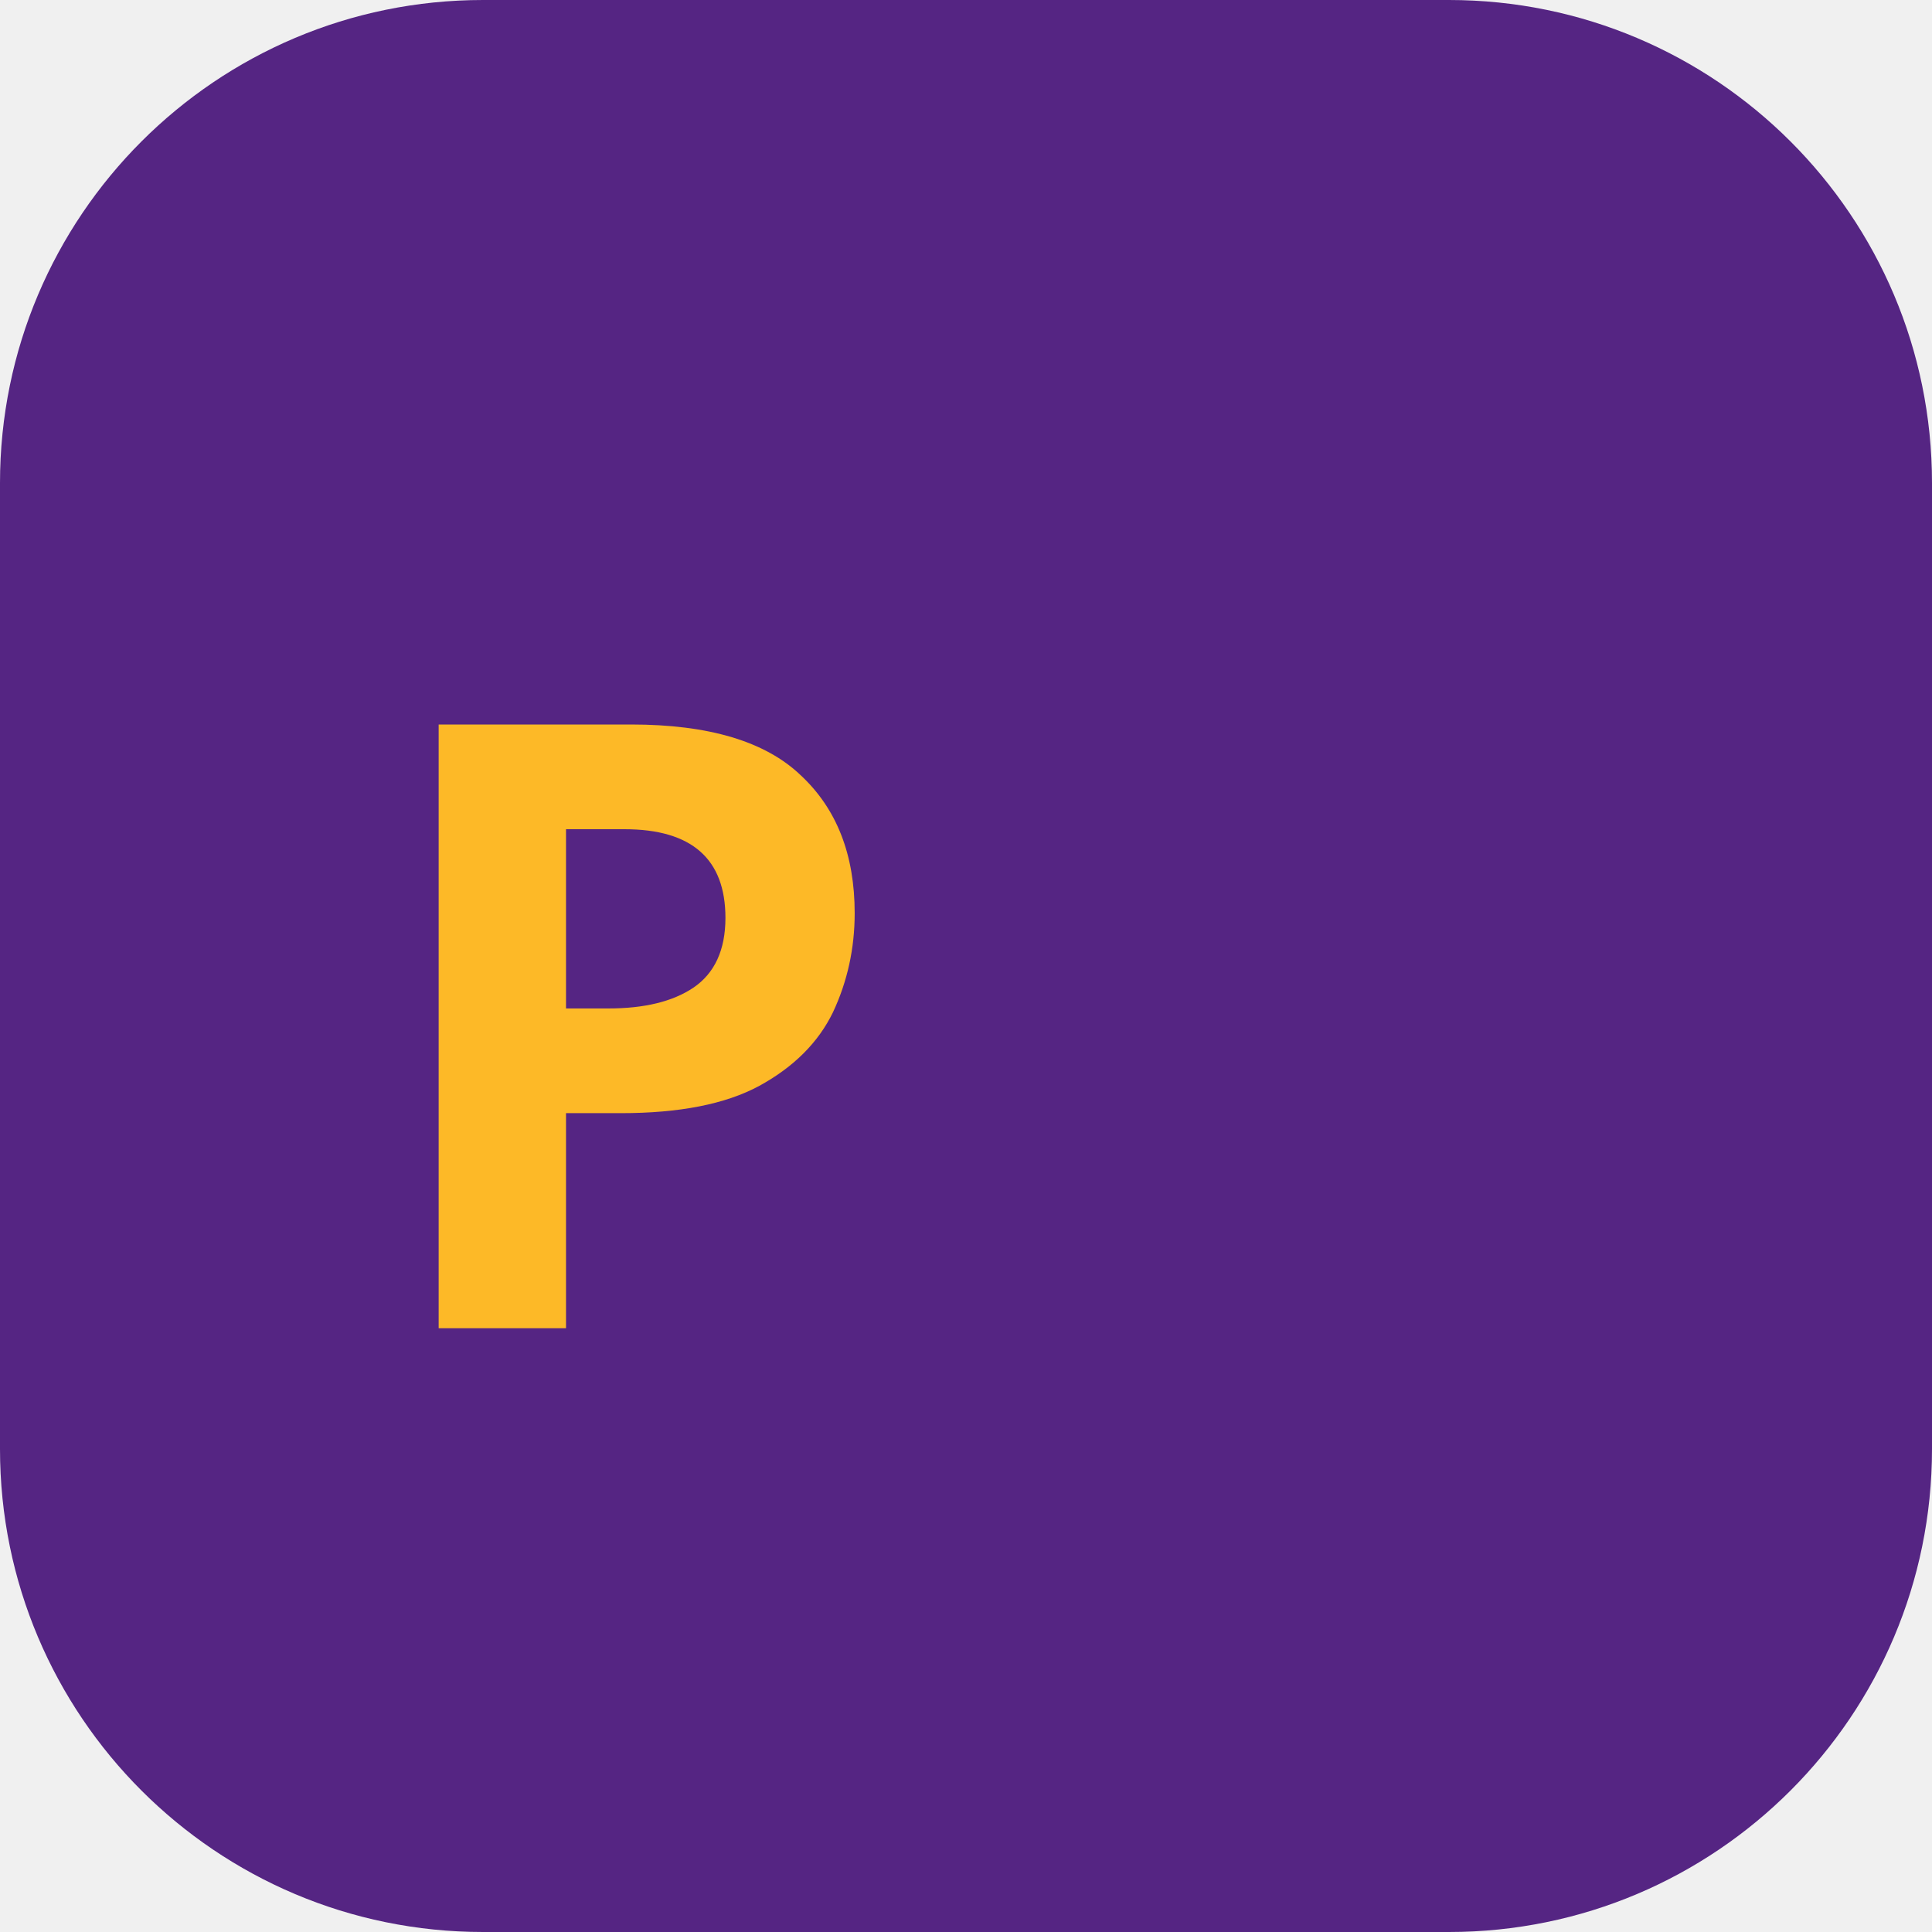
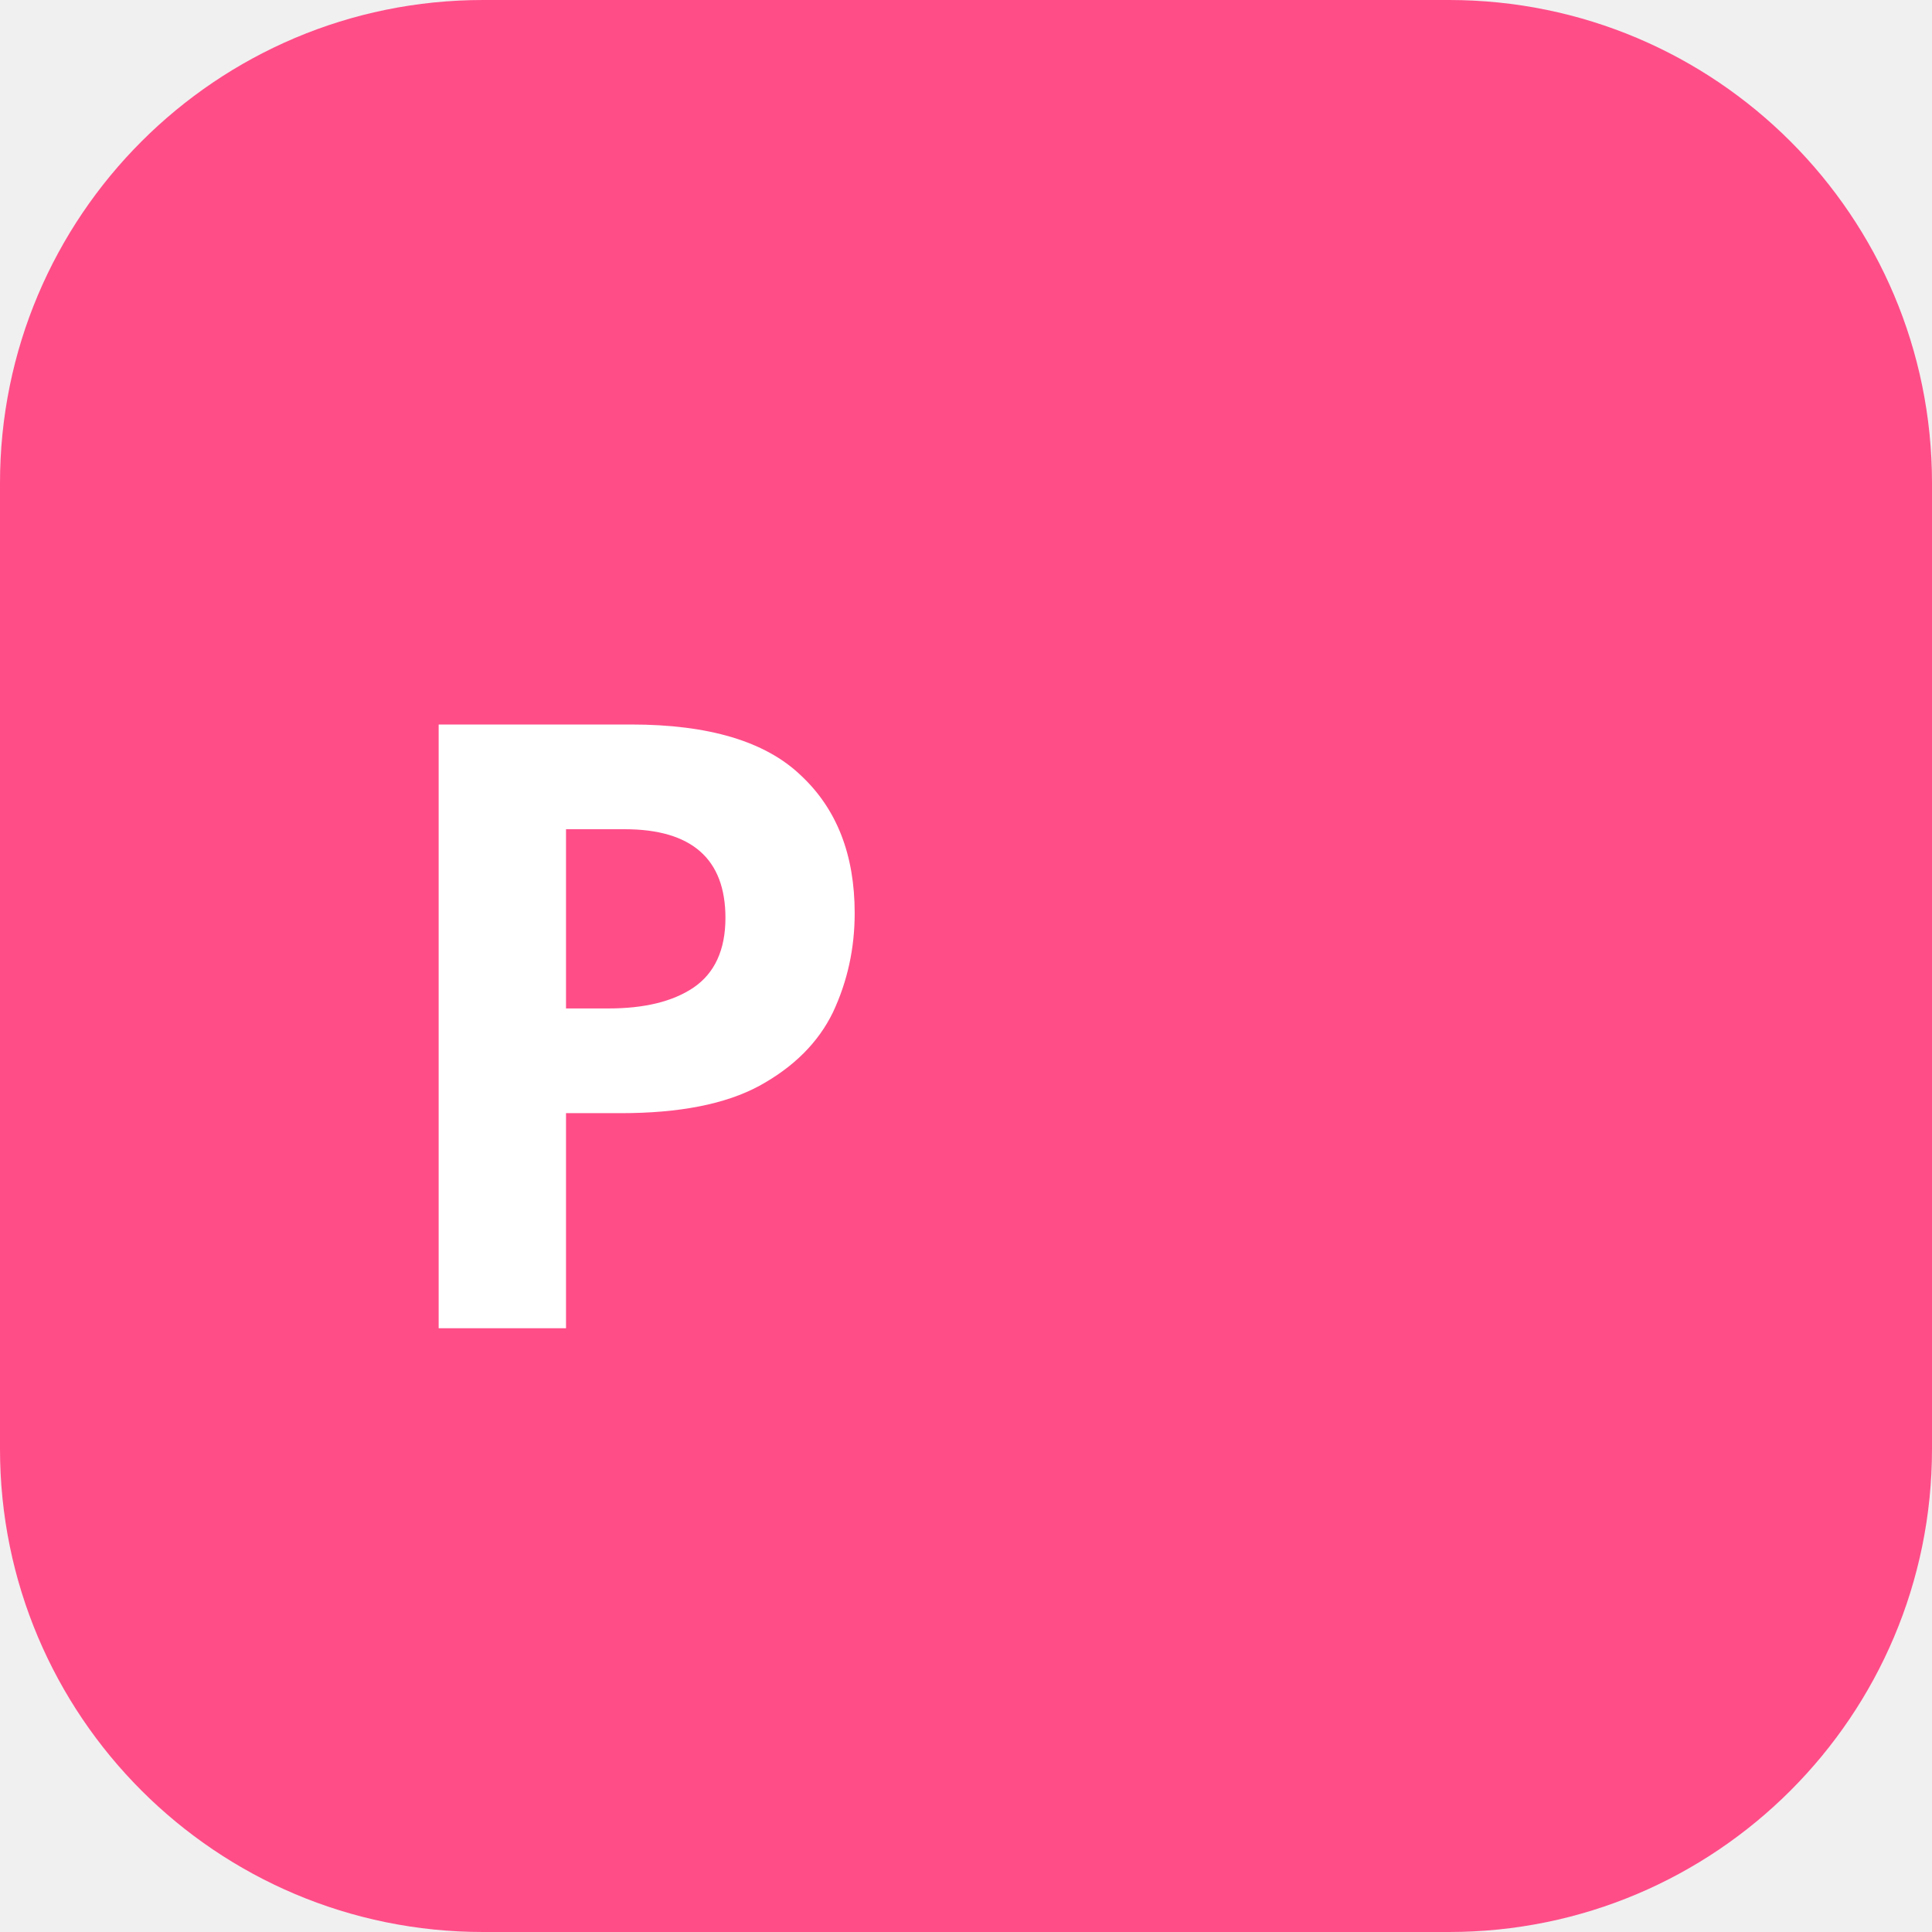
<svg xmlns="http://www.w3.org/2000/svg" viewBox="0 0 32 32">
-   <rect width="32" height="32" rx="8" fill="#552583" />
-   <text x="6" y="22" fill="#FDB927" font-size="14" font-family="sans-serif" font-weight="700">P</text>
+   <rect width="32" height="32" rx="8" fill="#FF4D88" />
+   <text x="6" y="22" fill="#FFFFFF" font-size="14" font-family="sans-serif" font-weight="700">P</text>
</svg>
